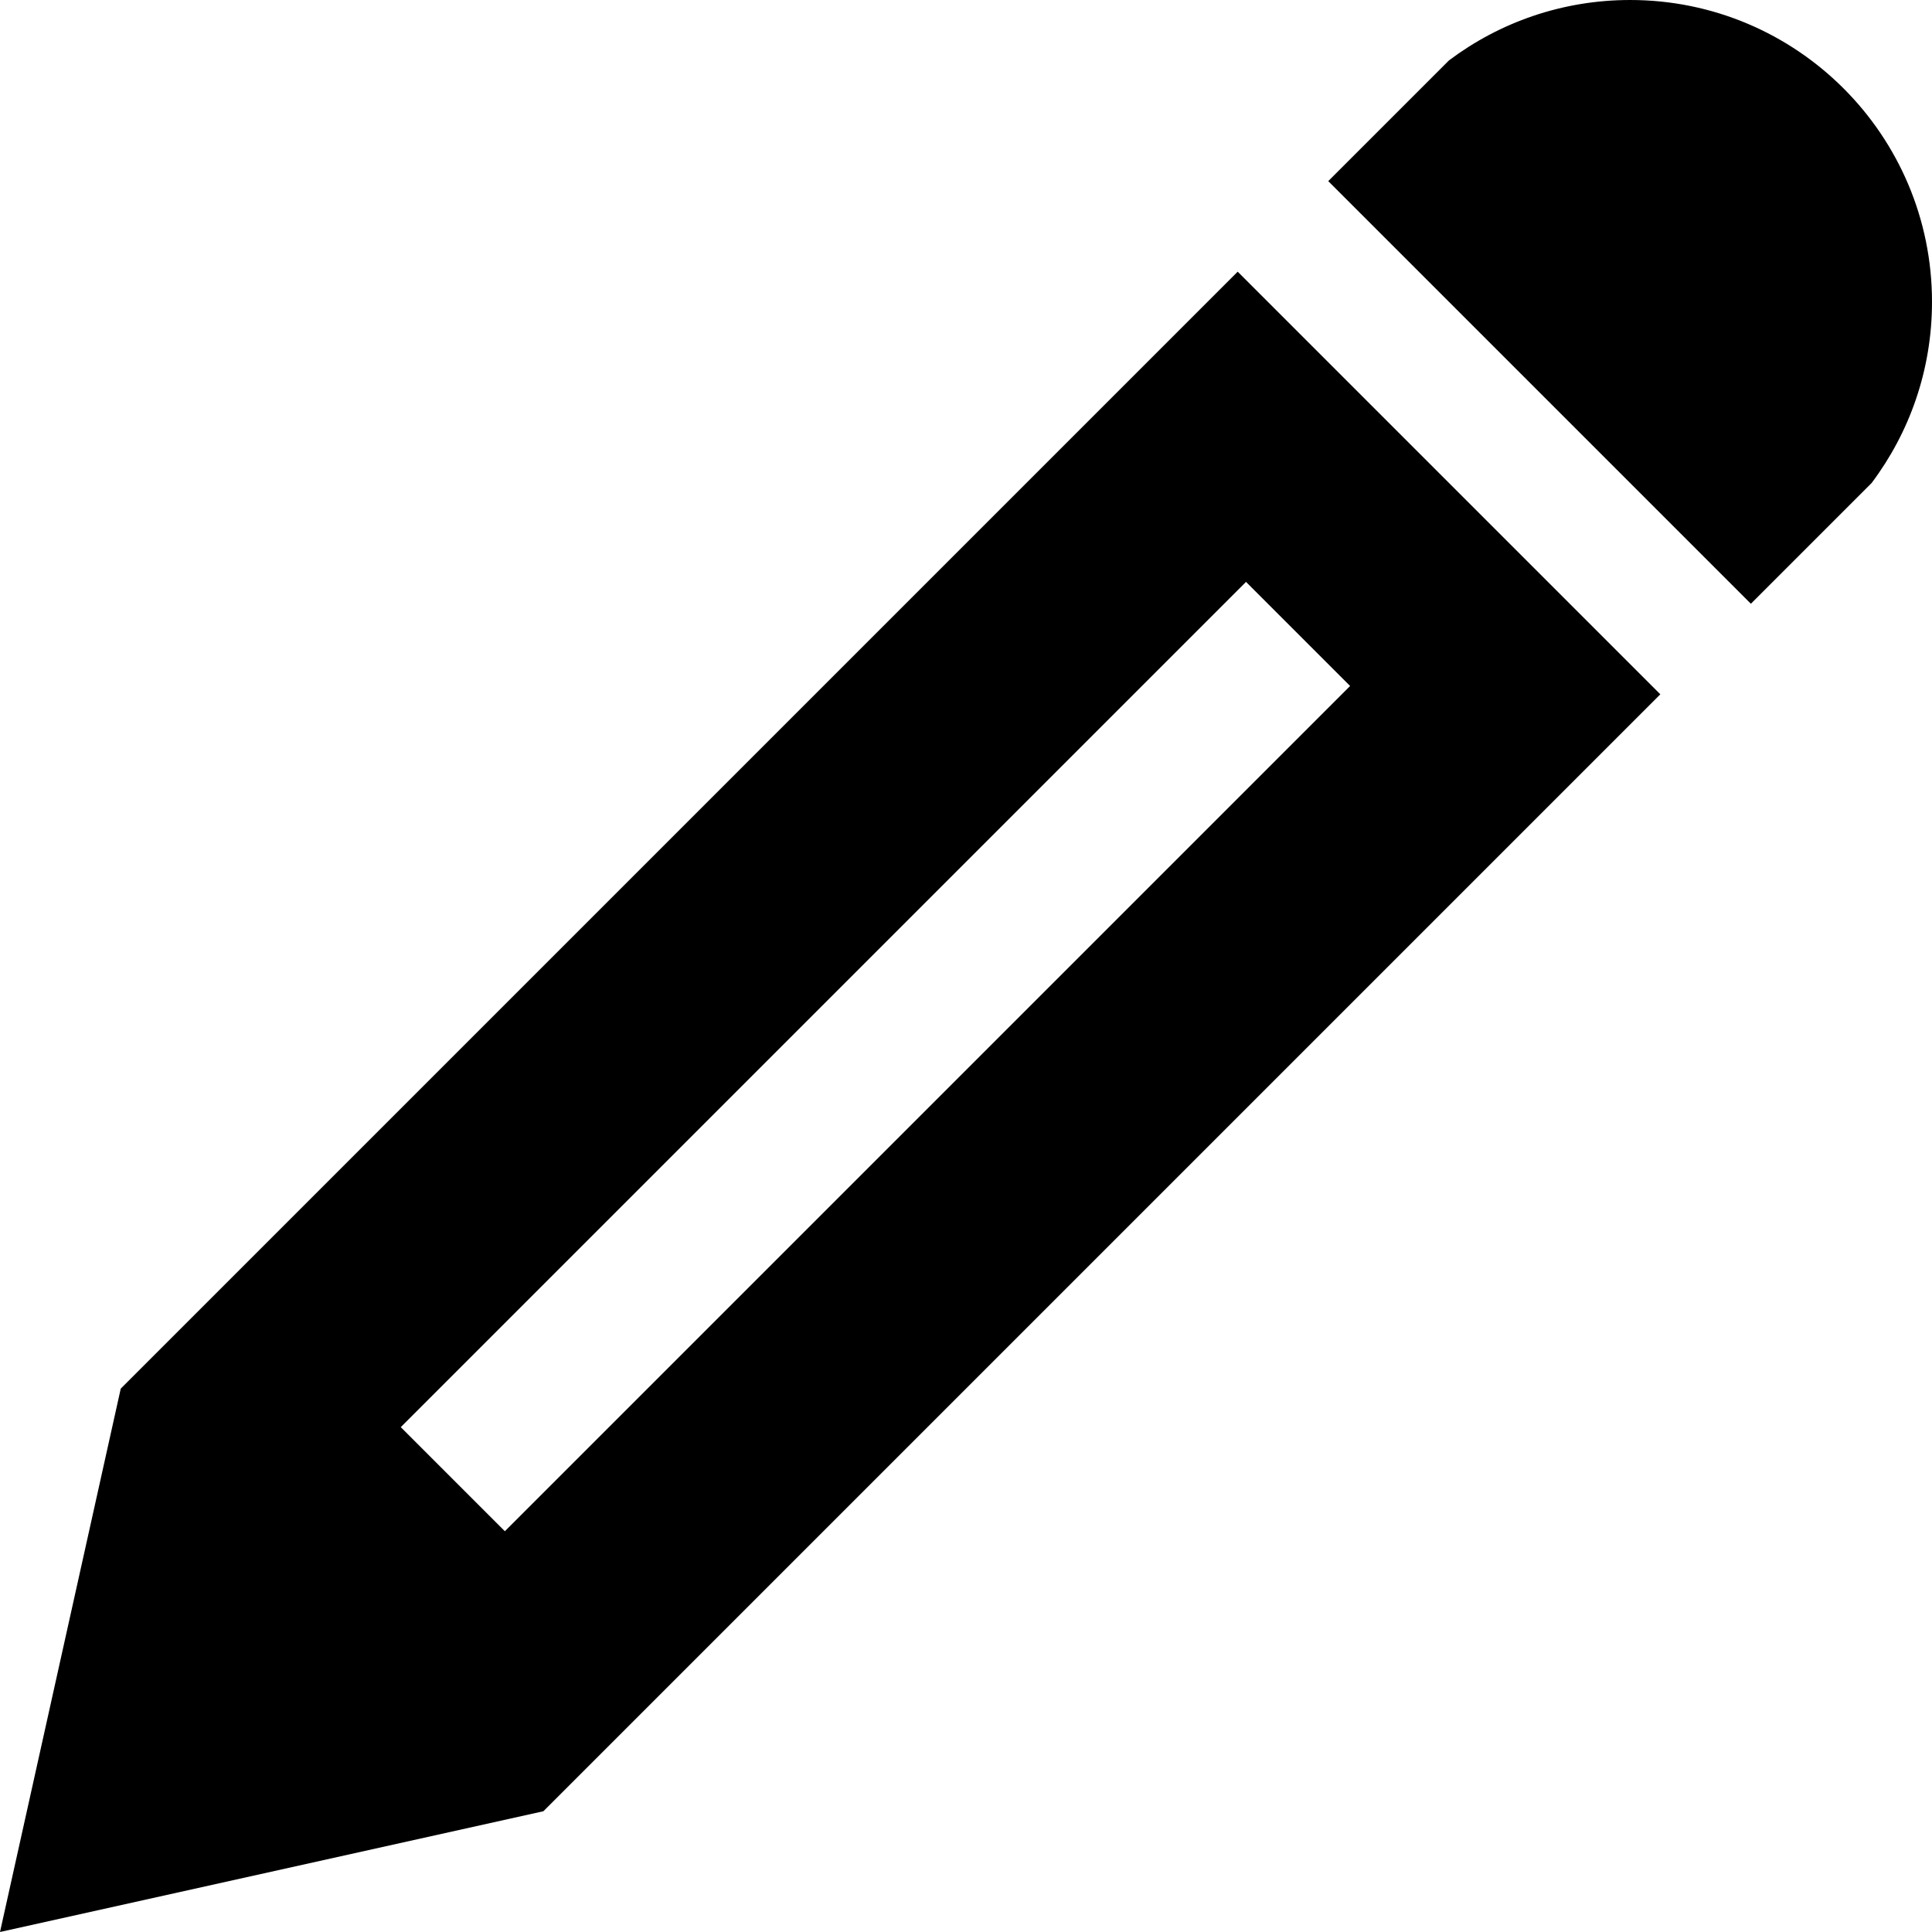
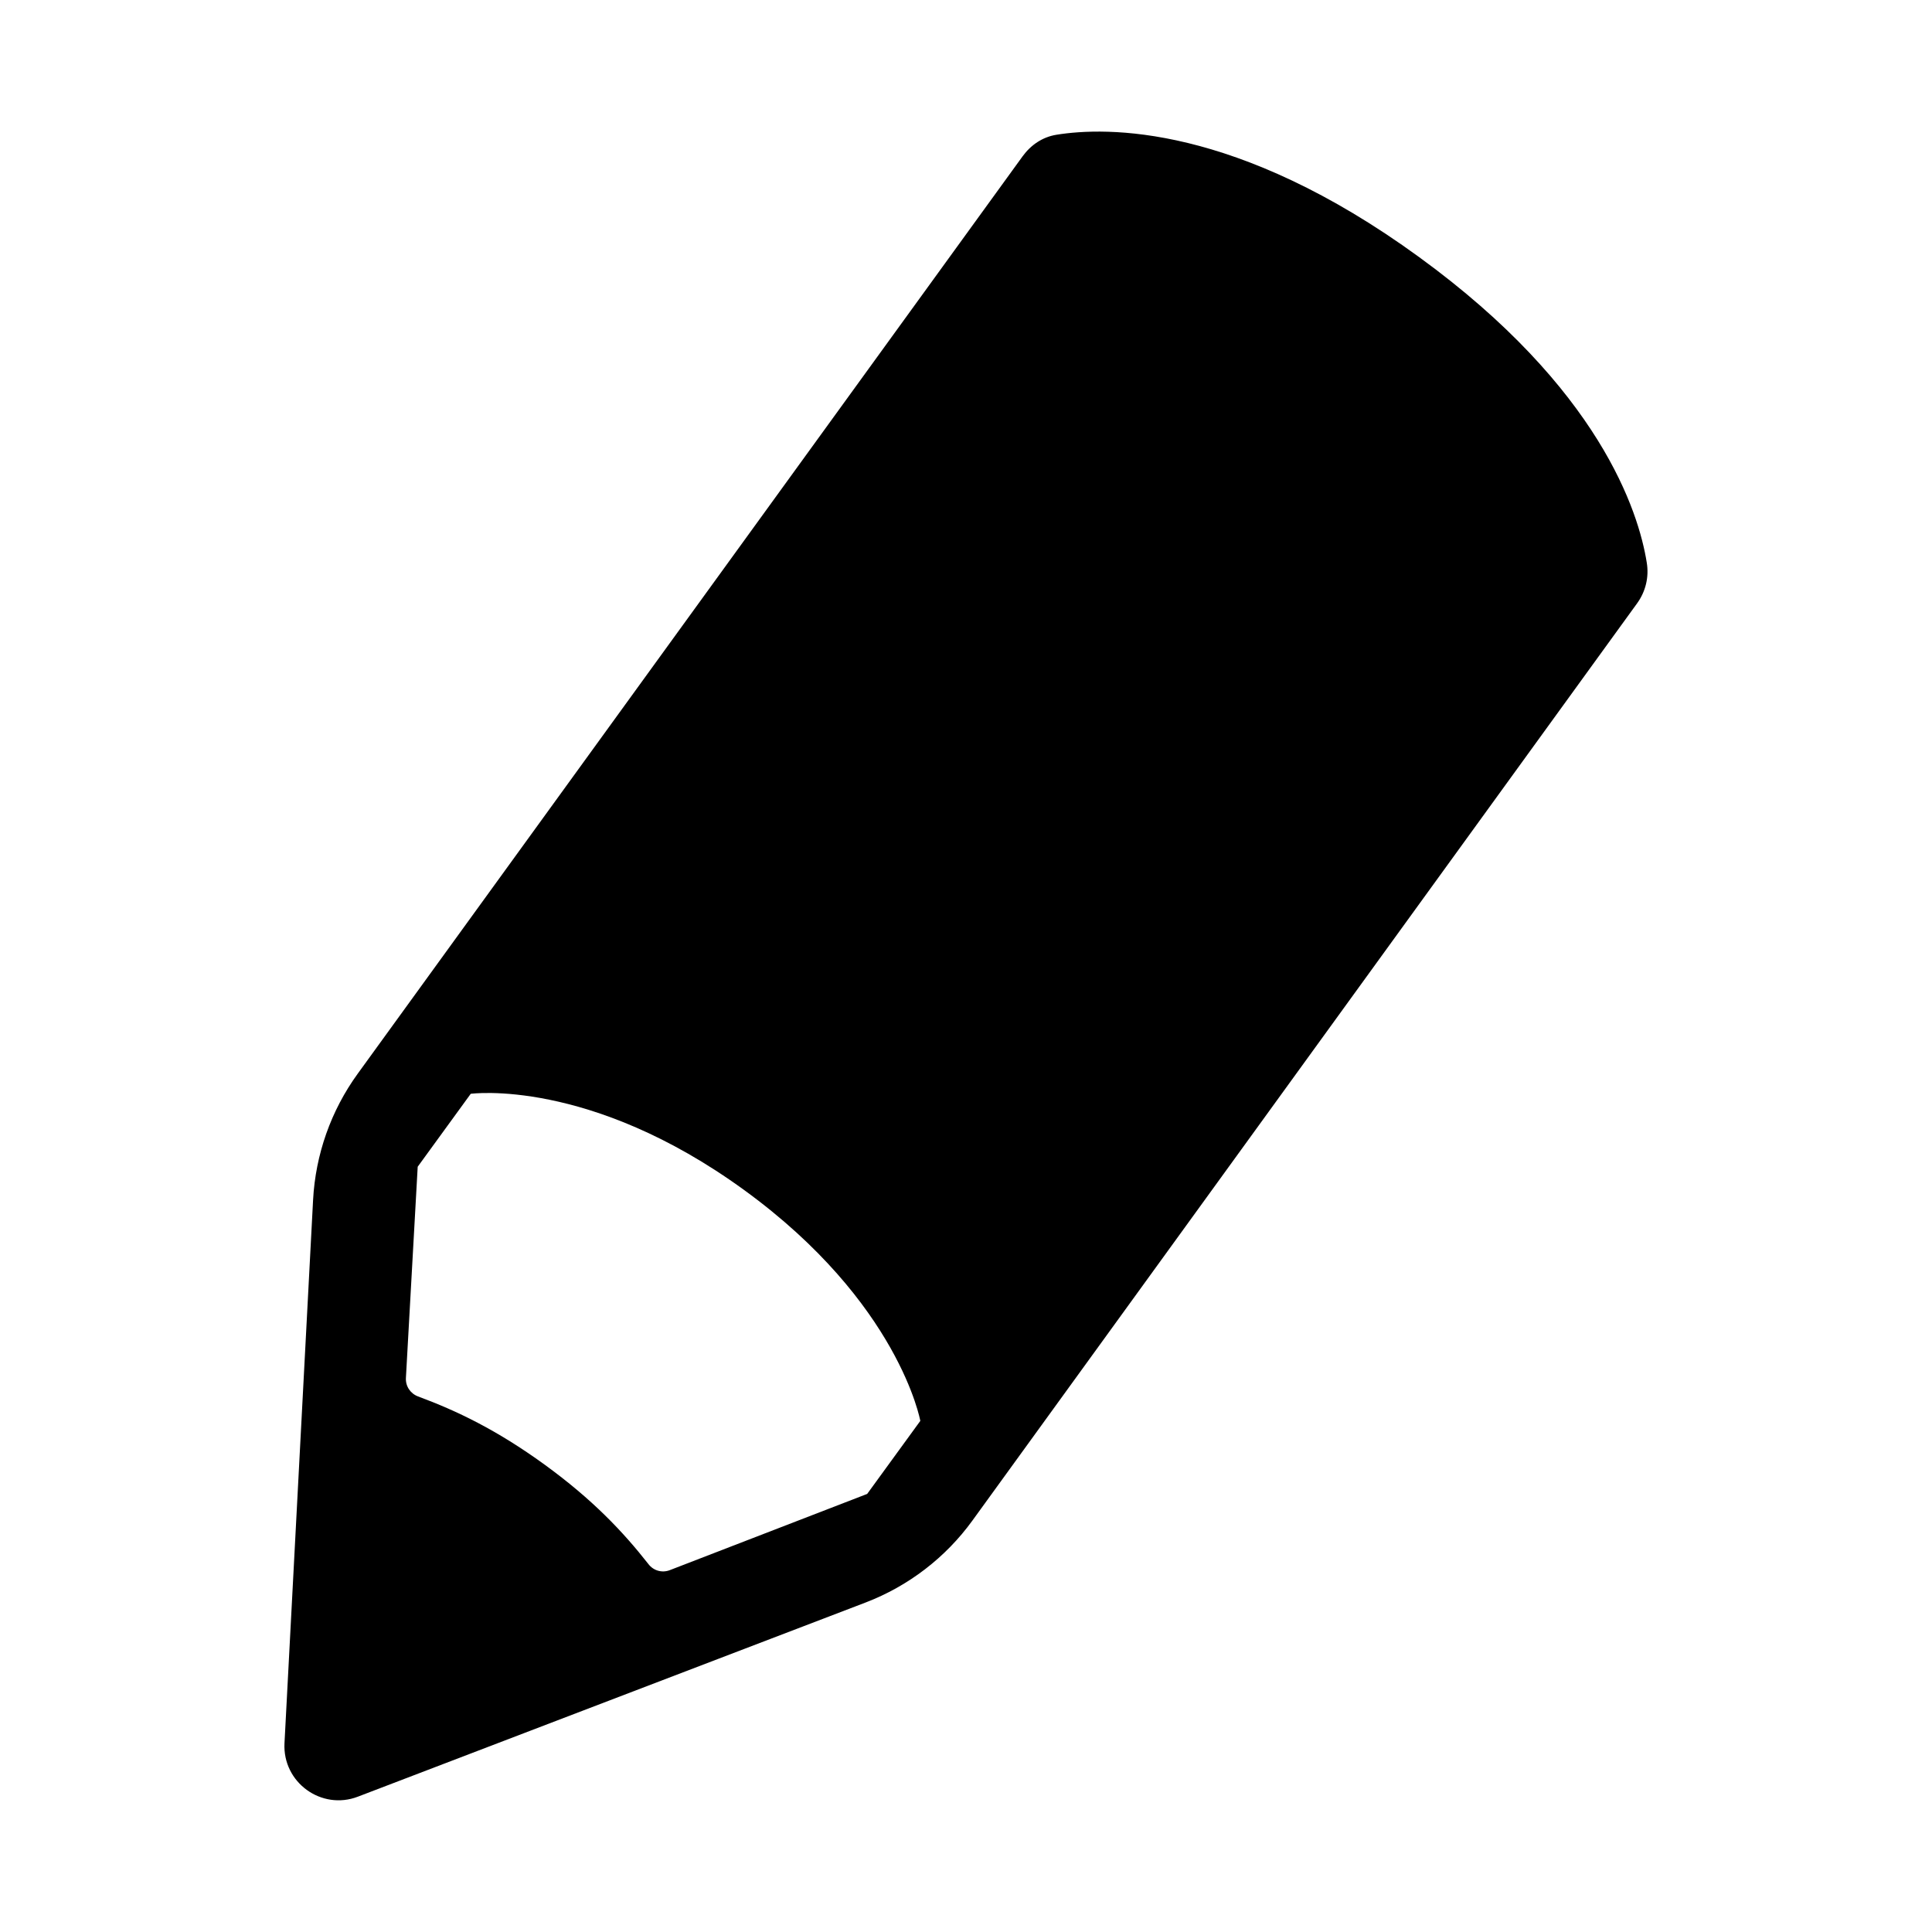
- <svg xmlns="http://www.w3.org/2000/svg" version="1.1" width="32" height="32" viewBox="0 0 32 32">
-   <path d="M27 0c2.761 0 5 2.239 5 5 0 1.126-0.372 2.164-1 3l-2 2-7-7 2-2c0.836-0.628 1.874-1 3-1zM2 23l-2 9 9-2 18.5-18.5-7-7-18.5 18.5zM22.362 11.362l-14 14-1.724-1.724 14-14 1.724 1.724z" />
+ <svg xmlns="http://www.w3.org/2000/svg" version="1.1" width="20" height="20" viewBox="0 0 20 20">
+   <path d="M14.69 2.661c-1.894-1.379-3.242-1.349-3.754-1.266-0.144 0.023-0.265 0.106-0.35 0.223l-6.883 9.497c-0.277 0.382-0.437 0.836-0.462 1.307l-0.296 5.624c-0.021 0.405 0.382 0.698 0.76 0.553l5.256-2.010c0.443-0.17 0.828-0.465 1.106-0.849l6.88-9.494c0.089-0.123 0.125-0.273 0.1-0.423-0.084-0.526-0.487-1.802-2.357-3.162zM8.977 15.465l-2.043 0.789c-0.080 0.031-0.169 0.006-0.221-0.062-0.263-0.335-0.576-0.667-1.075-1.030-0.499-0.362-0.911-0.558-1.31-0.706-0.080-0.030-0.131-0.106-0.126-0.192l0.122-2.186 0.549-0.755c0 0 1.229-0.169 2.833 0.998 1.602 1.166 1.821 2.388 1.821 2.388l-0.55 0.756z" />
</svg>
